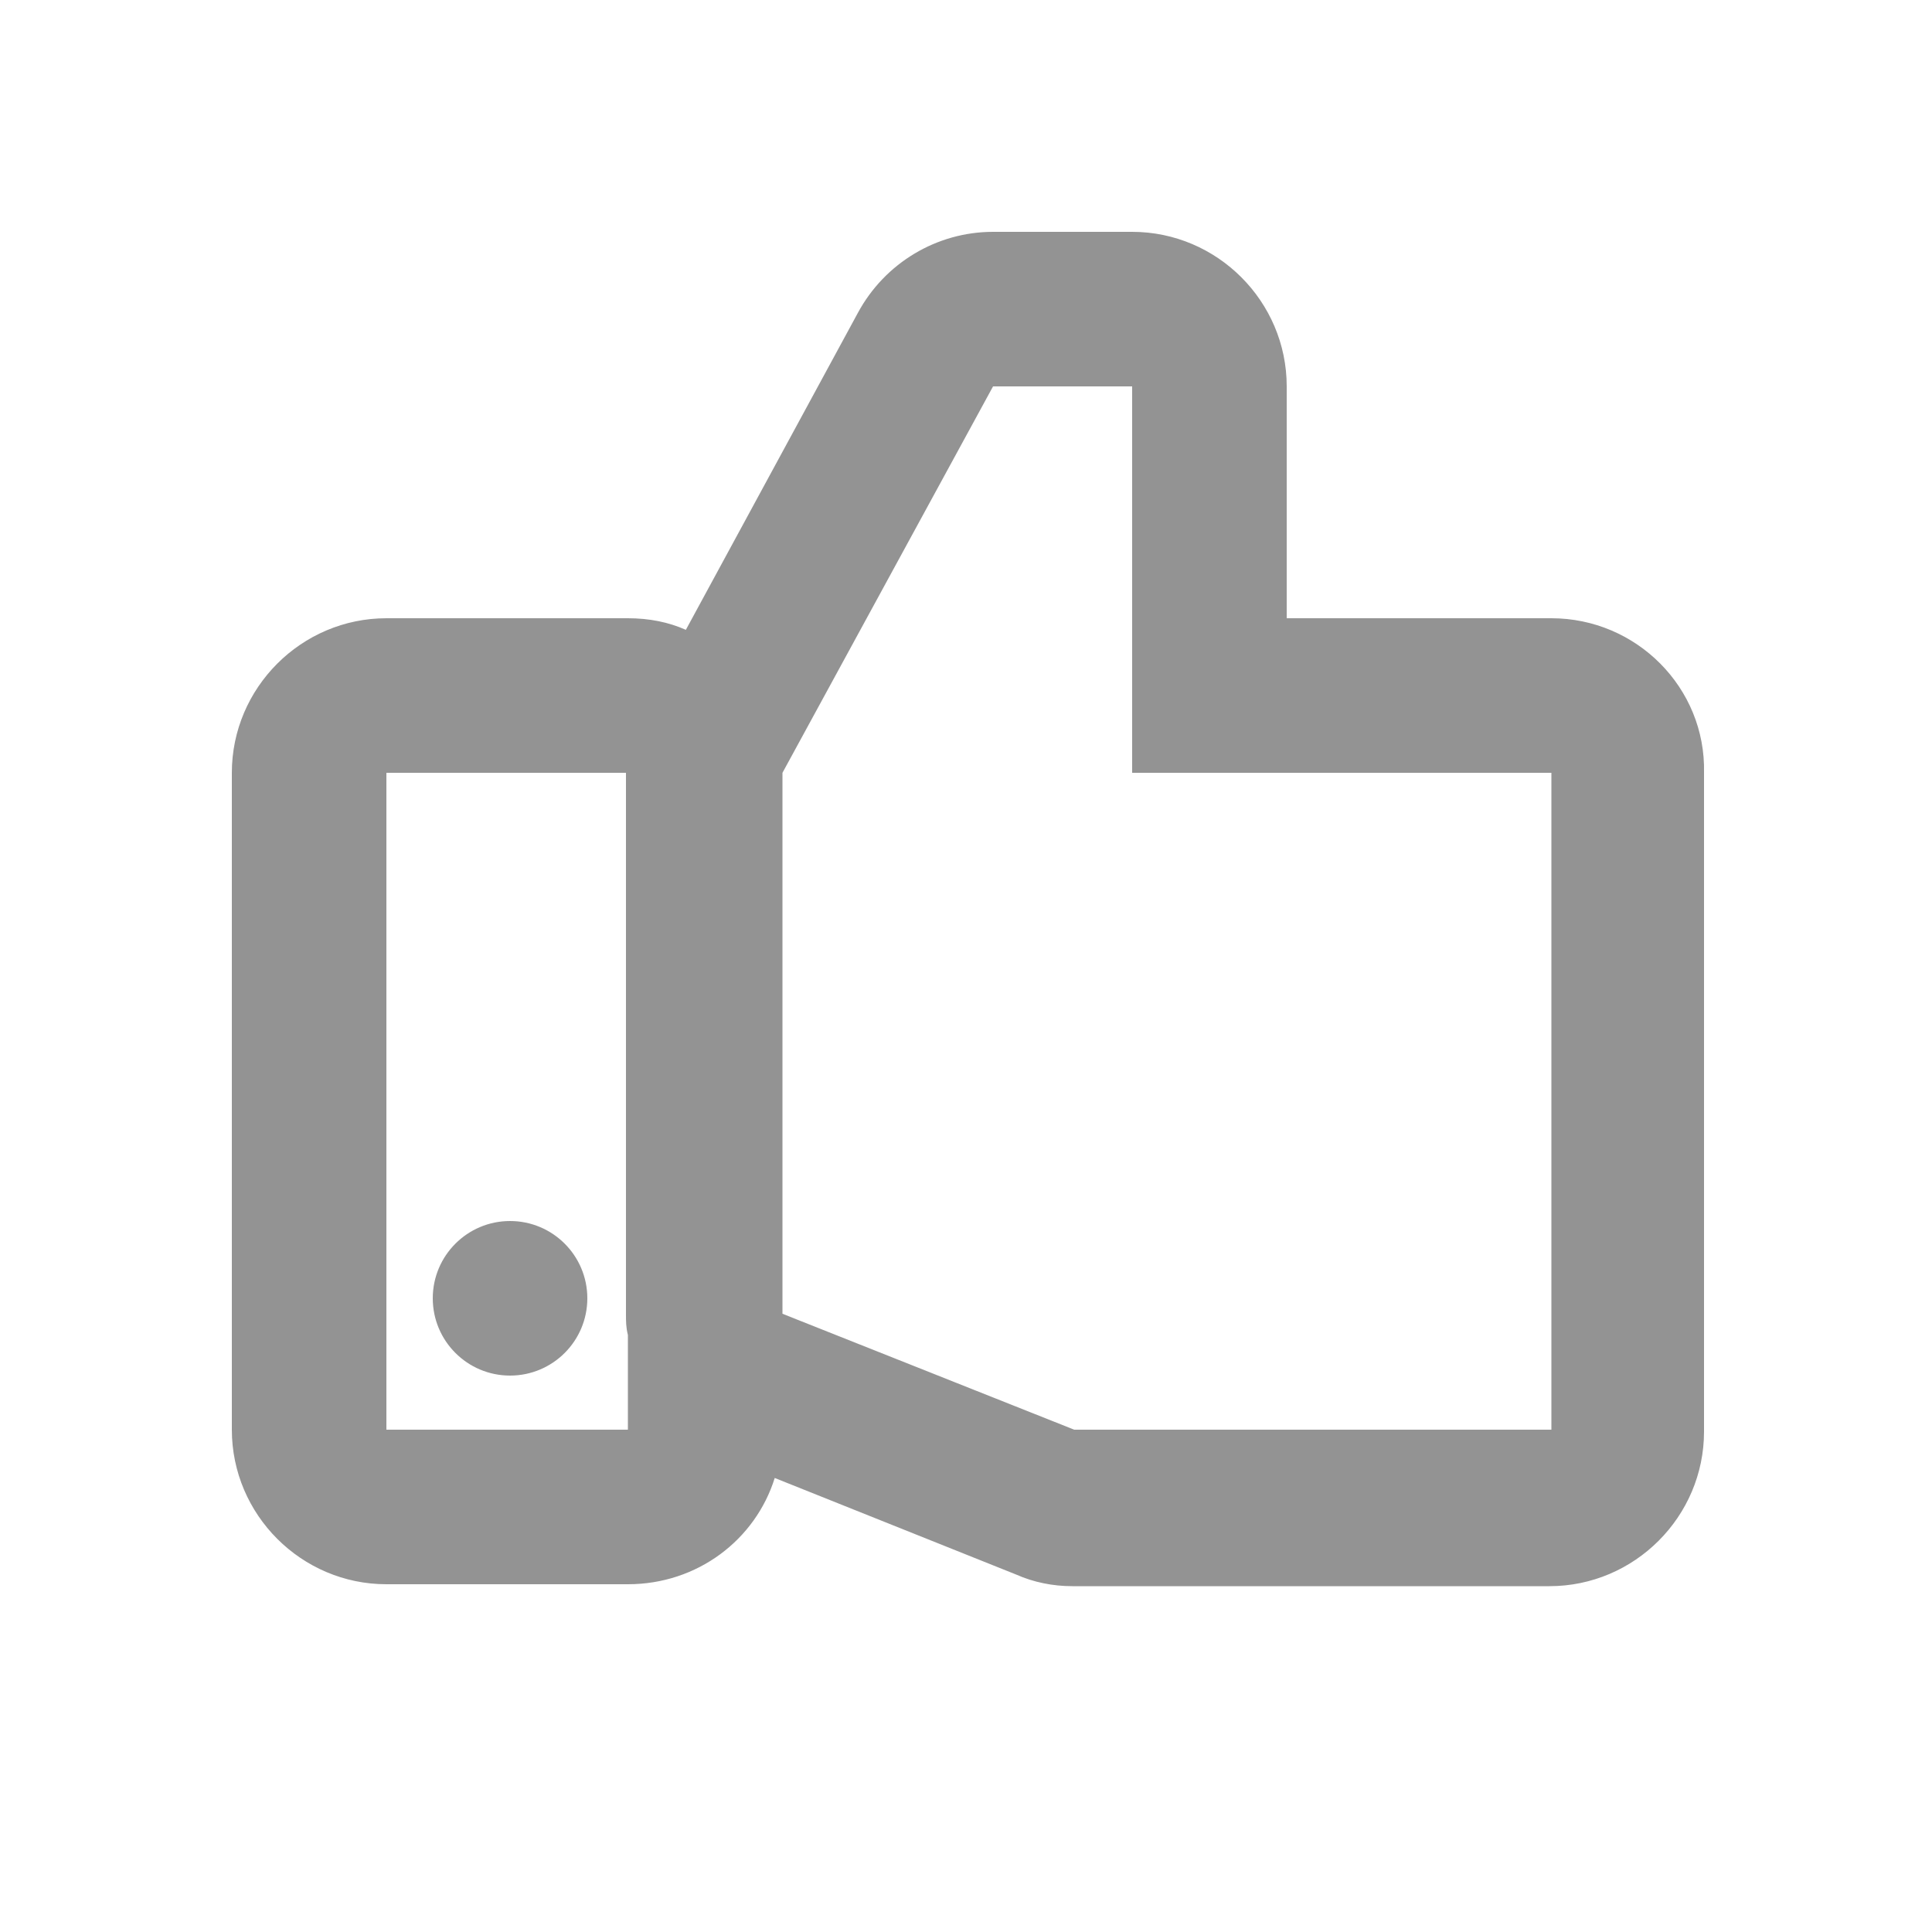
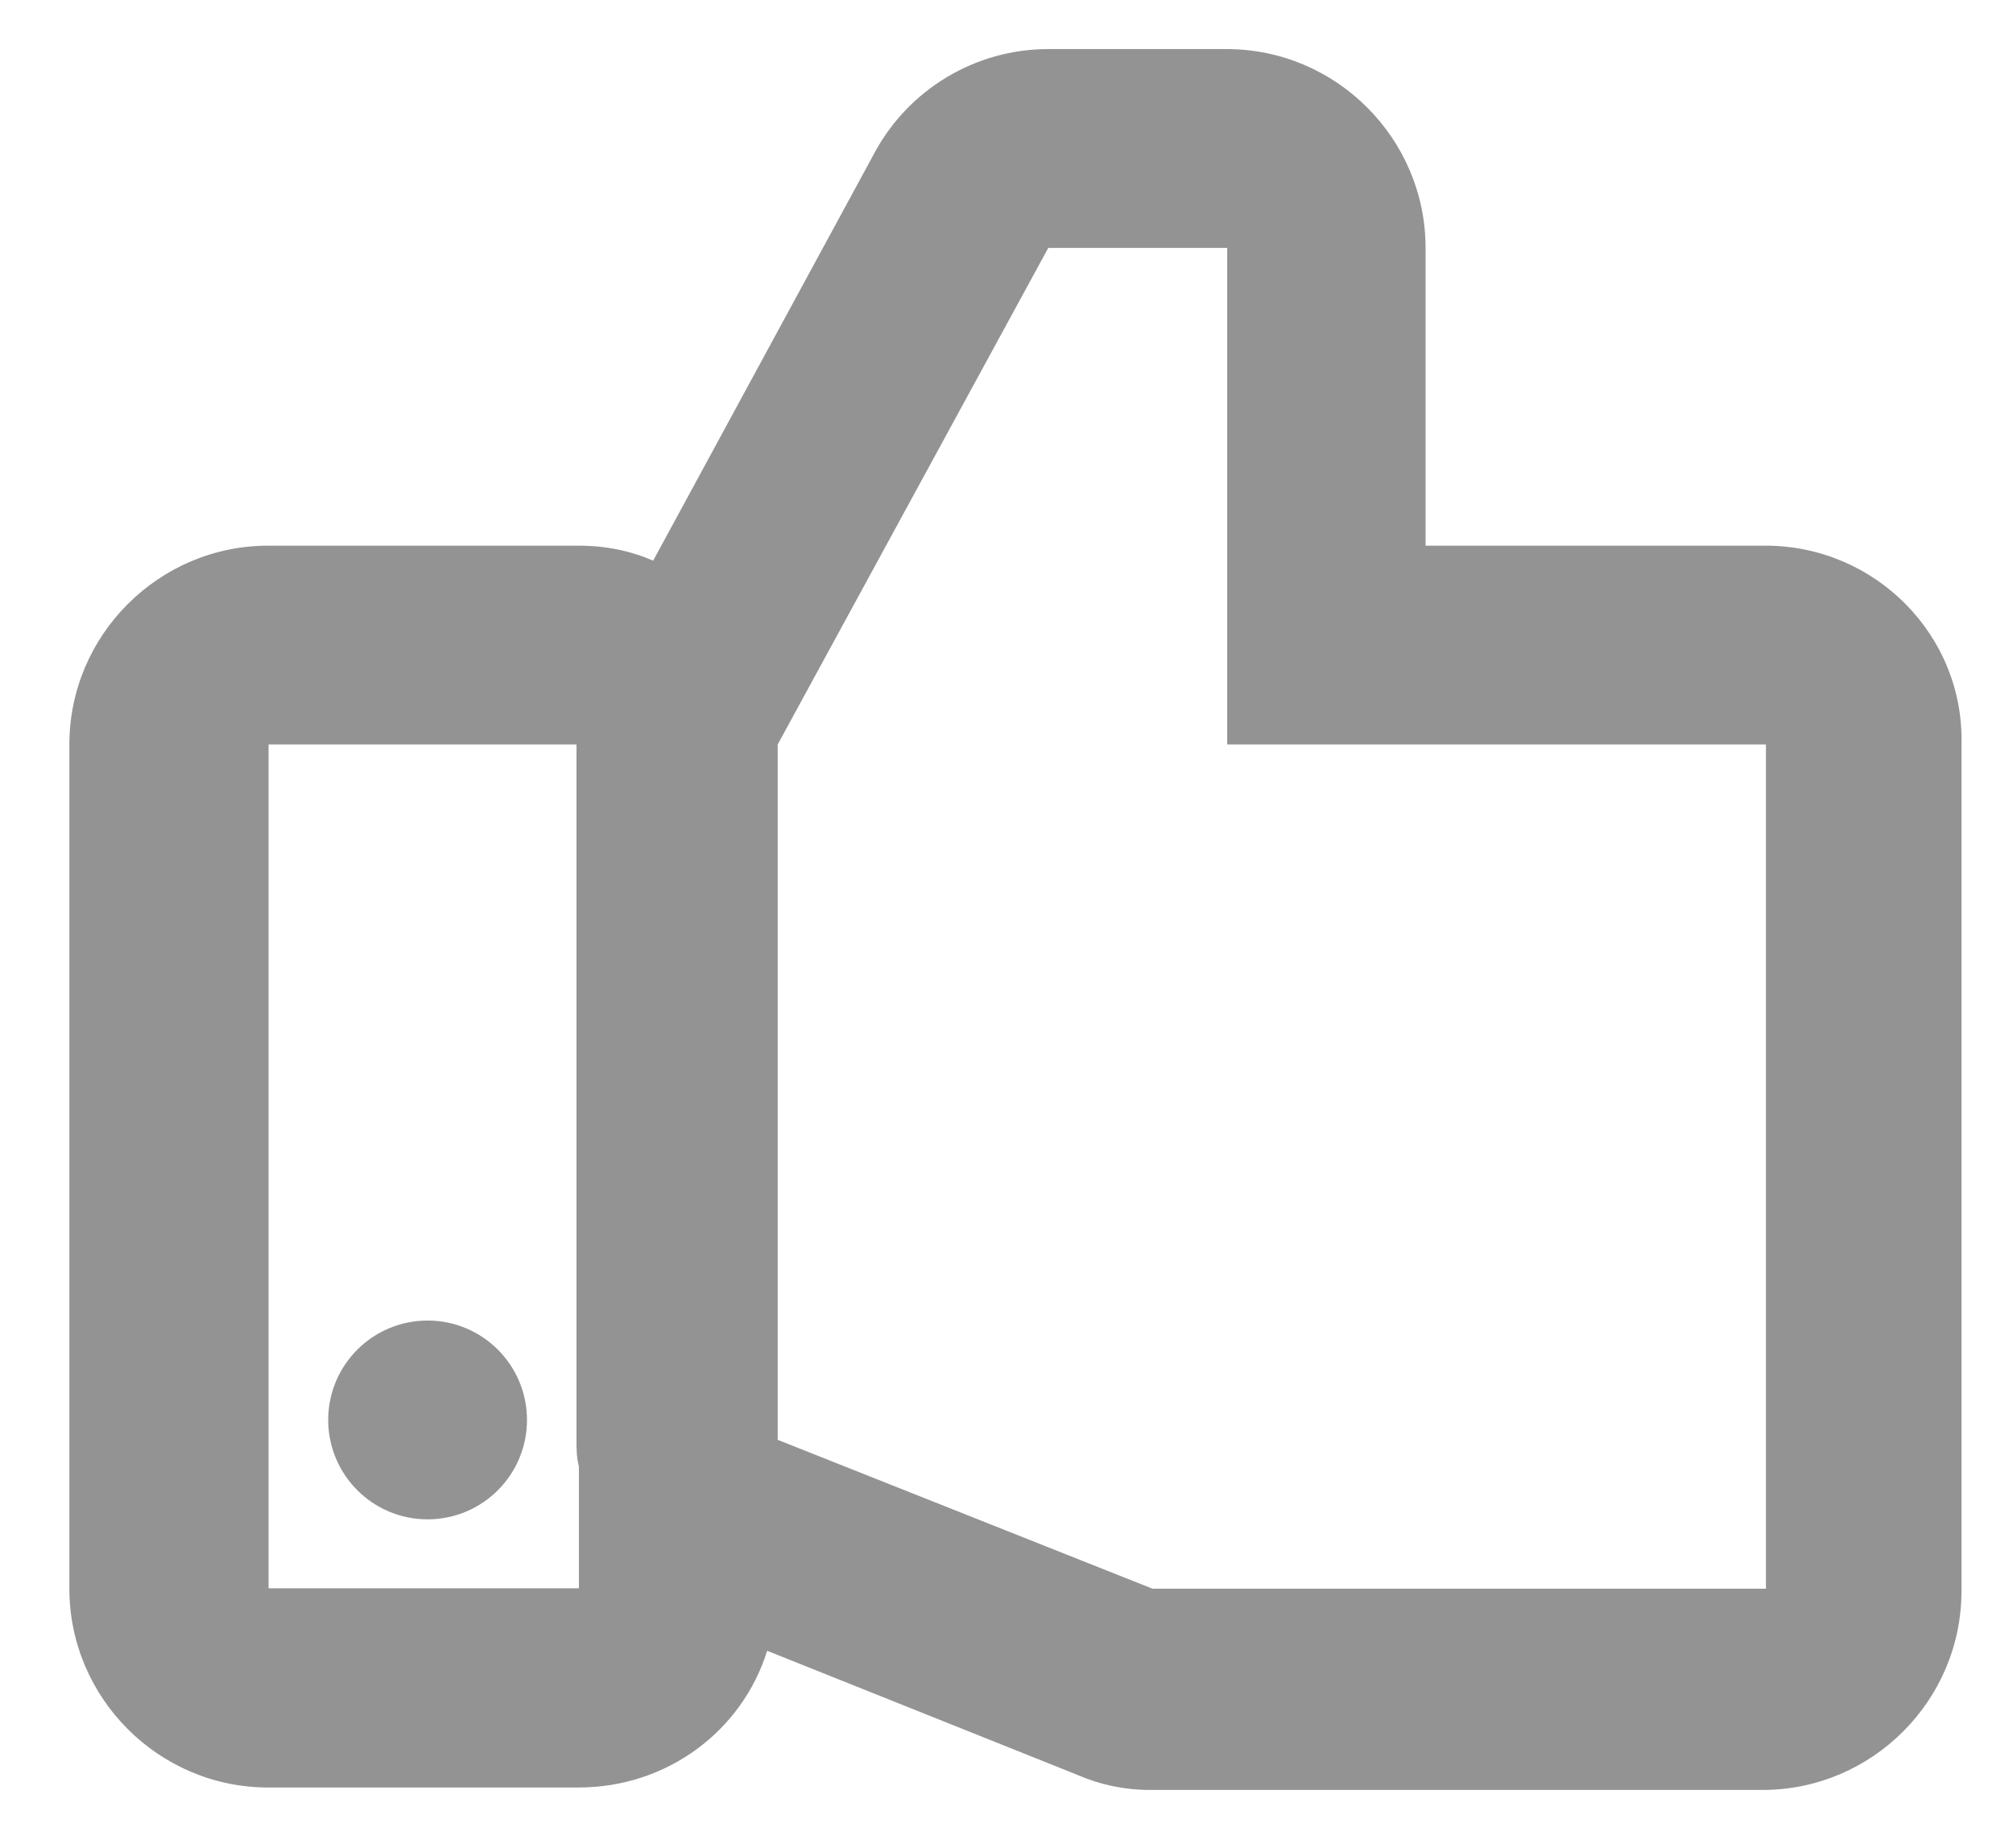
- <svg xmlns="http://www.w3.org/2000/svg" version="1.1" id="Layer_1" x="0px" y="0px" viewBox="0 0 100 100" enable-background="new 0 0 100 100" xml:space="preserve">
+ <svg xmlns="http://www.w3.org/2000/svg" version="1.1" id="Layer_1" x="0px" y="0px" viewBox="56.2 151.3 496.2 455.5" enable-background="new 56.2 151.3 496.2 455.5" xml:space="preserve">
  <g>
-     <path fill="#939393" d="M80.3,32H66.6V20c0-4.4-3.6-8-8-8h-7.2c-2.9,0-5.6,1.6-7,4.2l-8.9,16.4c-0.9-0.4-1.9-0.6-3-0.6H20   c-4.4,0-8,3.6-8,8v34c0,4.4,3.6,8,8,8h12.5c3.6,0,6.6-2.3,7.6-5.5l12.5,5c0.9,0.4,1.9,0.6,2.9,0.6h24.7c4.4,0,8-3.6,8-8V40   C88.3,35.6,84.7,32,80.3,32z M20,74V40h12.4c0,0.1,0,0.2,0,0.2V68c0,0.4,0,0.7,0.1,1.1V74H20z M80.3,74H55.6l-15.1-6v-28L51.4,20   h7.2v20h21.7V74z" />
-     <circle fill="#939393" cx="26.4" cy="67.2" r="4" />
+     <path fill="#939393" d="M491.4,285.8h-83.8v-73.4c0-26.9-22-49-49-49h-44.1c-17.7,0-34.3,9.8-42.8,25.7l-54.5,100.4   c-5.5-2.4-11.6-3.7-18.4-3.7h-76.5c-26.9,0-49,22-49,49v208.1c0,26.9,22,49,49,49h76.5c22,0,40.4-14.1,46.5-33.7l76.5,30.6   c5.5,2.4,11.6,3.7,17.7,3.7h151.2c26.9,0,49-22,49-49V334.8C540.4,307.9,518.4,285.8,491.4,285.8z M122.4,542.9V334.8h75.9   c0,0.6,0,1.2,0,1.2v170.1c0,2.4,0,4.3,0.6,6.7v30H122.4z M491.4,542.9H340.3l-92.4-36.7V334.8l66.7-122.4h44.1v122.4h132.8V542.9z" />
+     <circle fill="#939393" cx="161.6" cy="501.3" r="24.5" />
  </g>
</svg>
